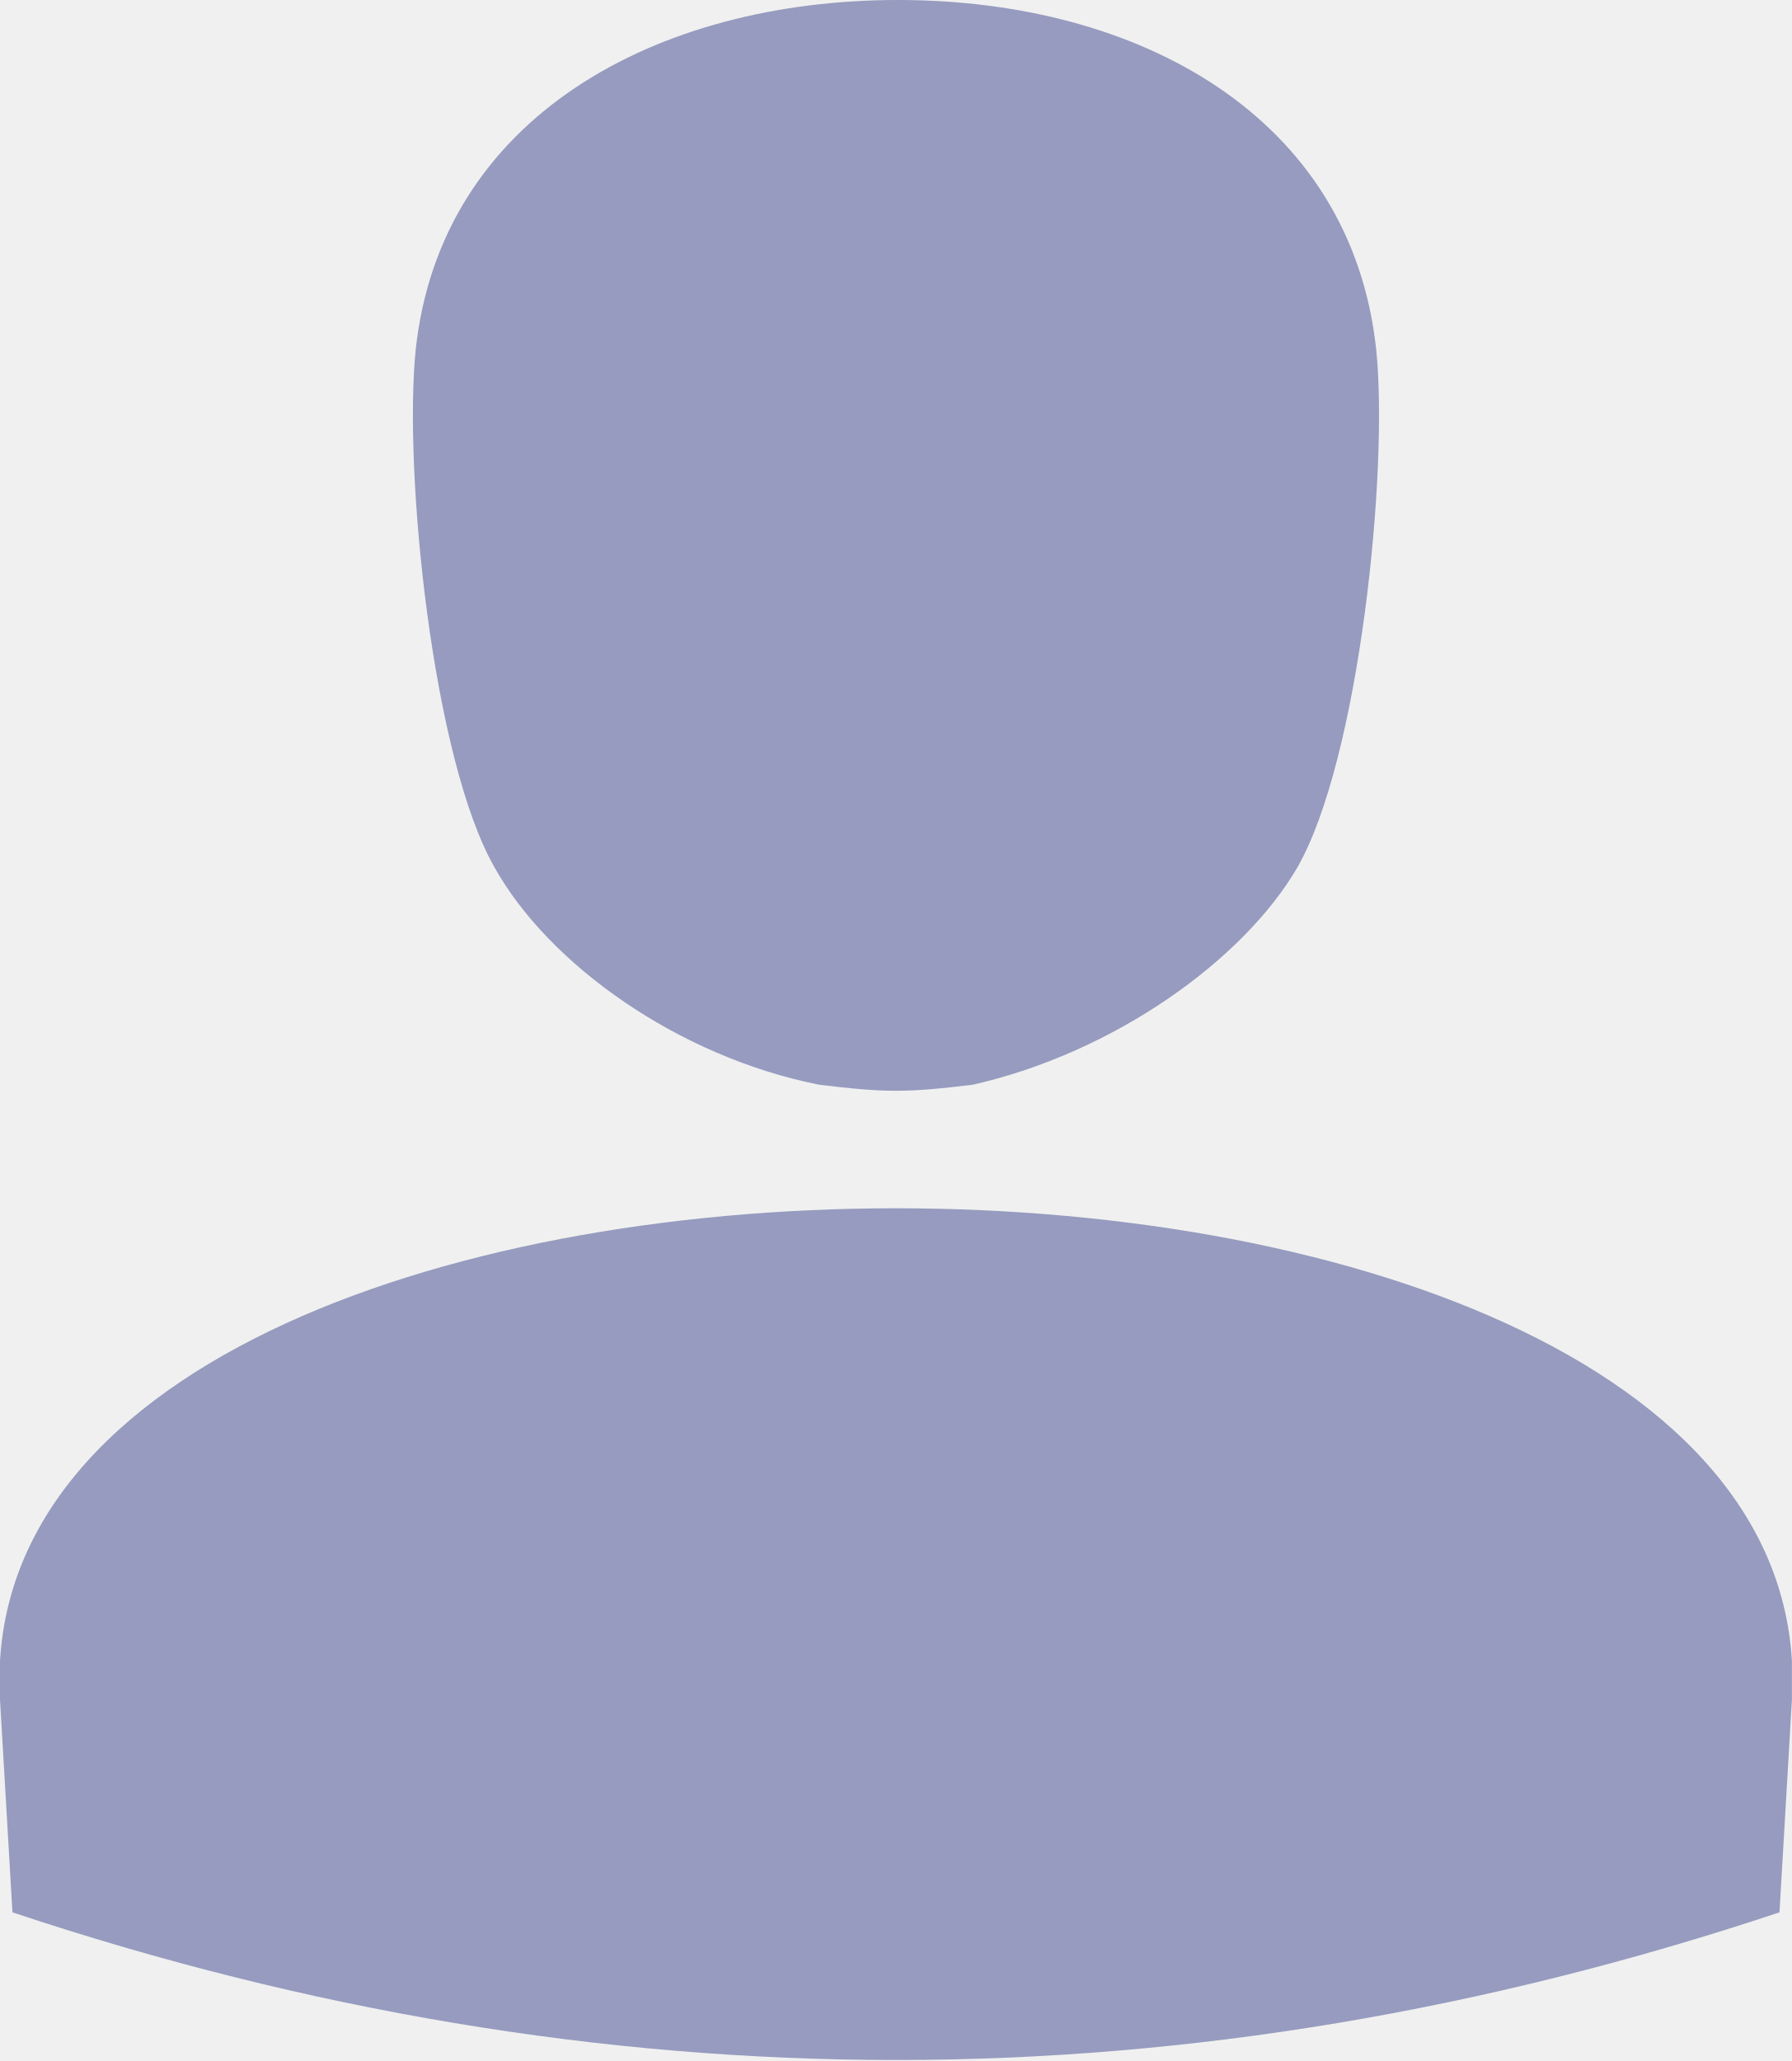
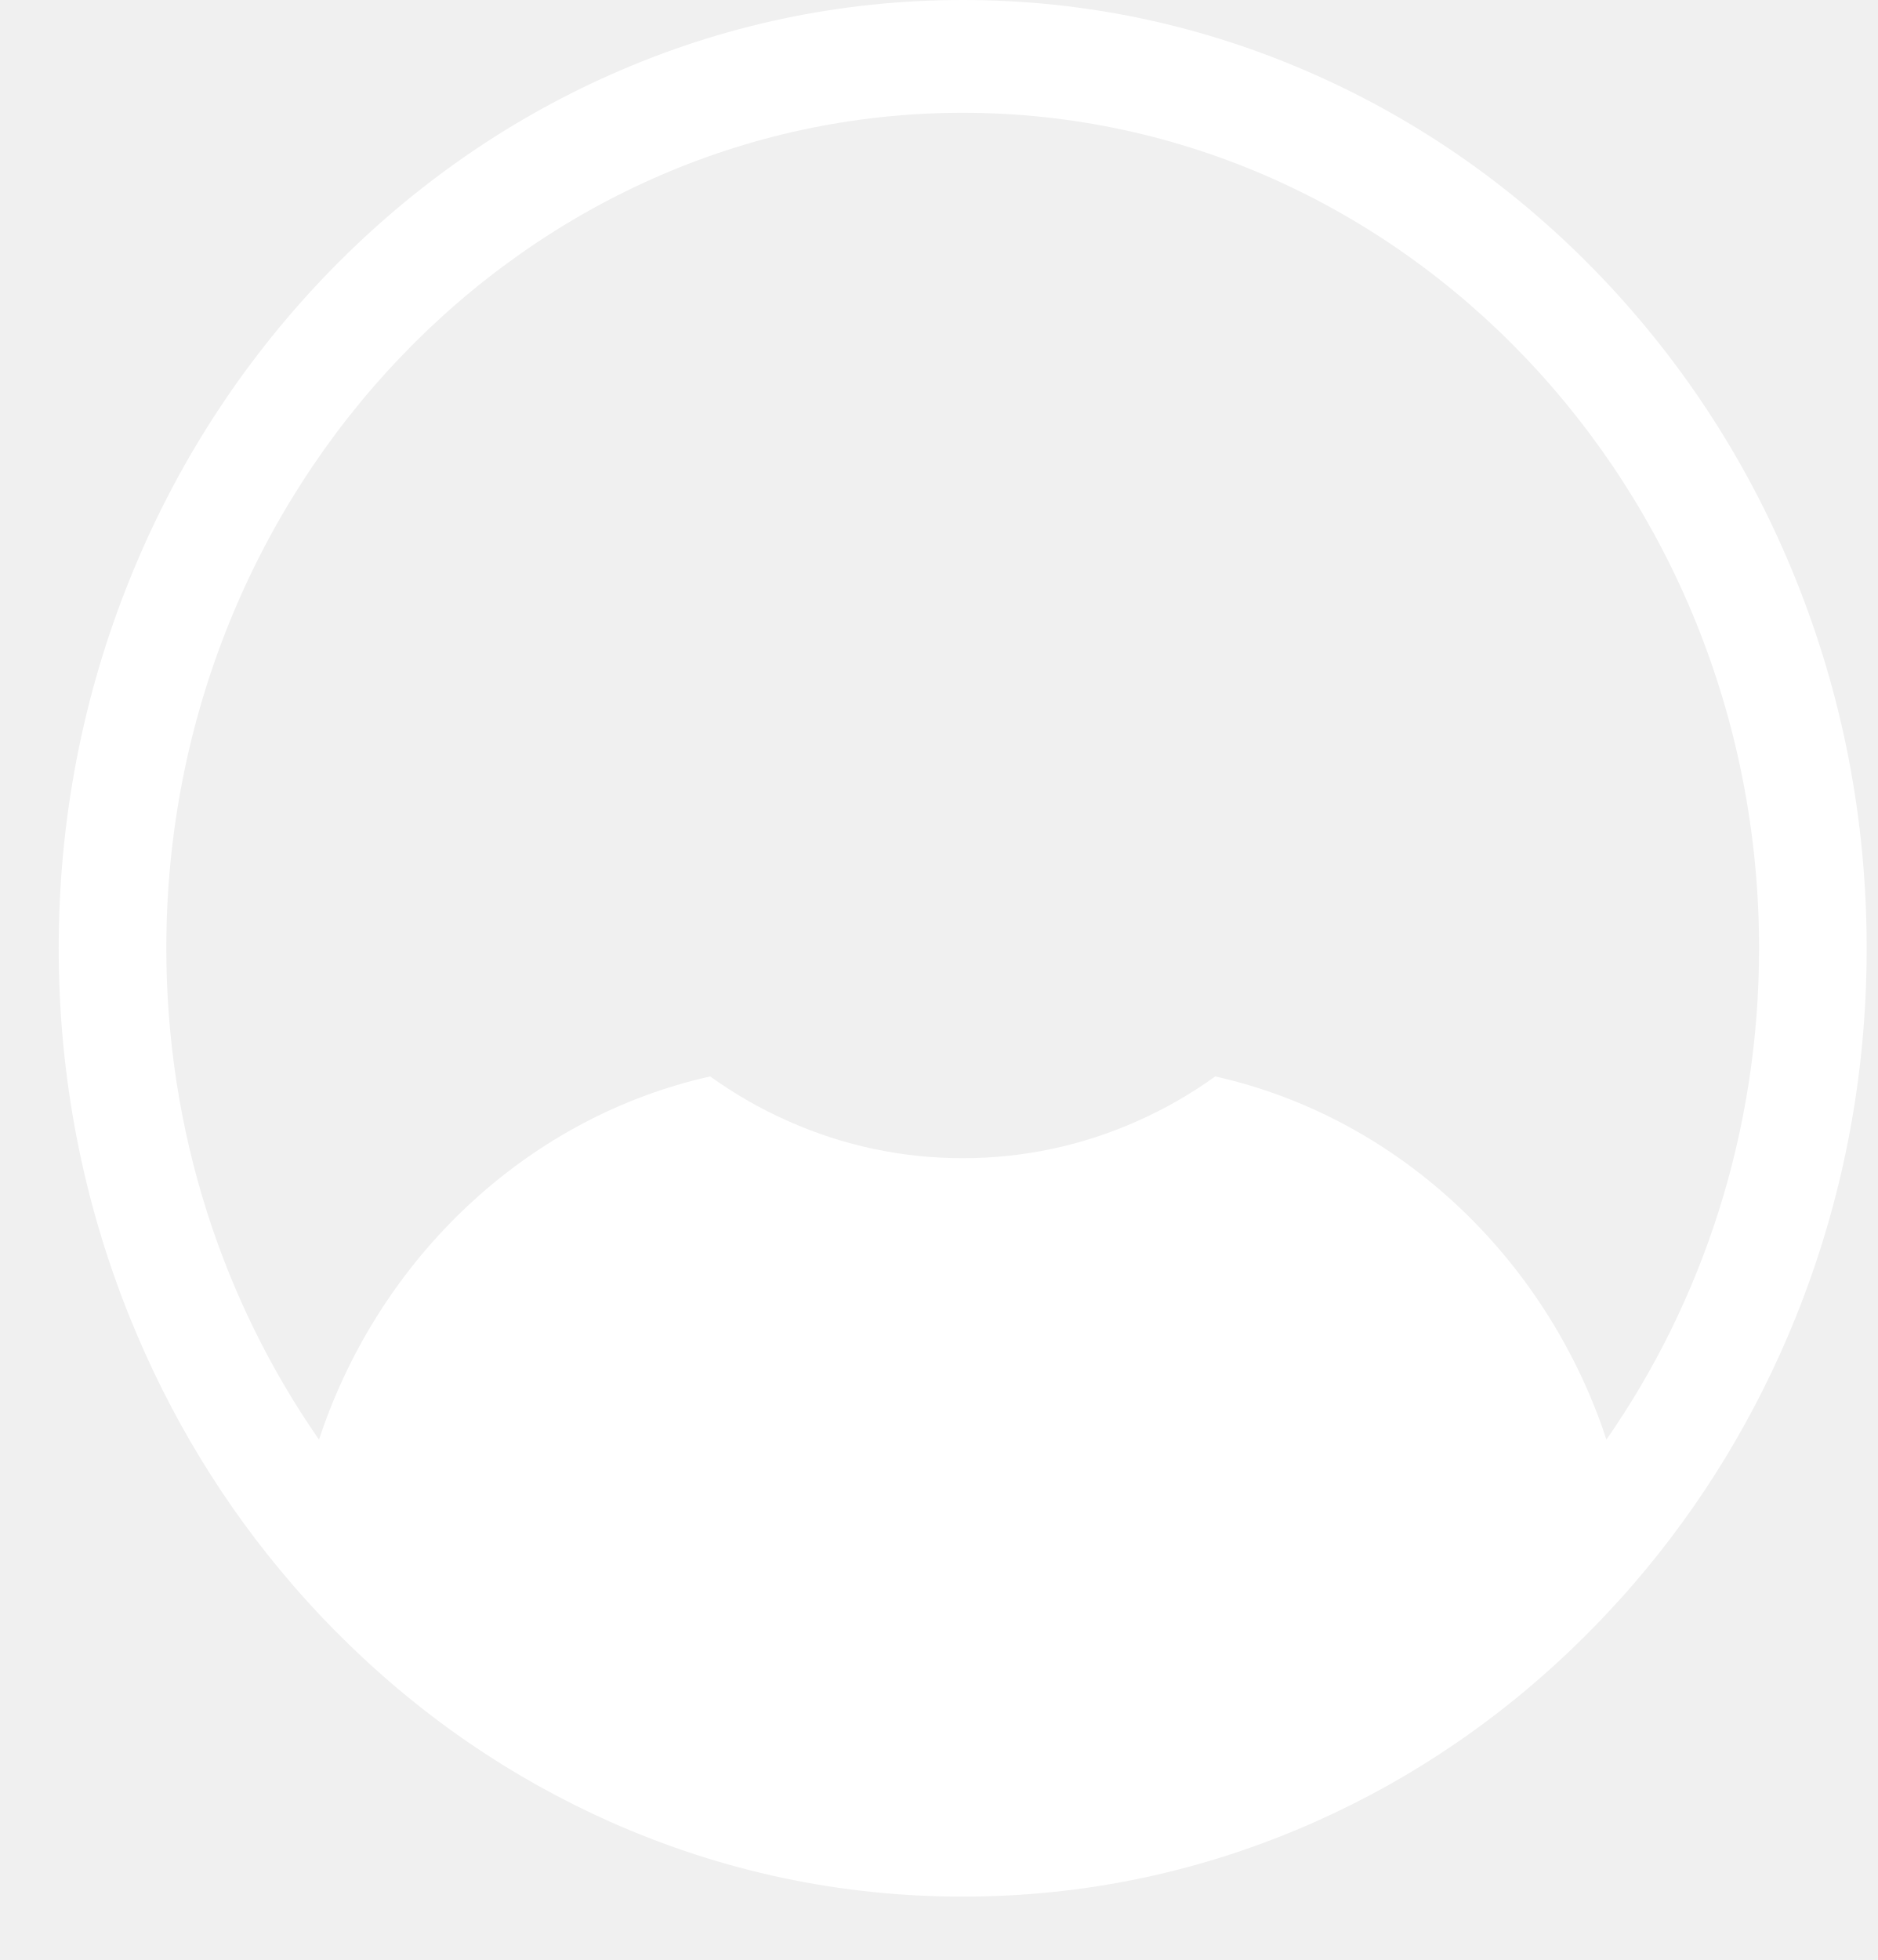
- <svg xmlns="http://www.w3.org/2000/svg" width="20" height="23" viewBox="0 0 20 23" fill="none">
-   <g clip-path="url(#clip0_16_124)">
-     <path fill-rule="evenodd" clip-rule="evenodd" d="M19.861 21.341C13.271 23.538 6.729 23.538 0.139 21.341L-2.95849e-05 18.965C-0.418 11.657 20.418 11.657 20 18.965L19.861 21.341Z" fill="#969BBF" />
-     <path fill-rule="evenodd" clip-rule="evenodd" d="M4.64 3.901C4.501 5.246 4.826 8.474 5.522 9.684C6.125 10.76 7.564 11.791 9.142 12.105C9.884 12.195 10.116 12.195 10.858 12.105C12.436 11.747 13.875 10.715 14.478 9.684C15.174 8.474 15.499 5.246 15.36 3.901C15.081 1.3 12.715 0 10.023 0C7.332 0 4.919 1.3 4.64 3.901Z" fill="#969BBF" />
-   </g>
-   <defs>
-     <clipPath id="clip0_16_124">
-       <rect width="20" height="23" fill="white" />
-     </clipPath>
-   </defs>
+ <svg xmlns="http://www.w3.org/2000/svg" width="23" height="24" viewBox="0 0 23 24" fill="none">
+   <path d="M21.993 7.091C21.436 5.708 20.637 4.467 19.621 3.401C18.604 2.335 17.42 1.498 16.101 0.913C14.736 0.307 13.286 -0 11.791 -0C10.297 -0 8.847 0.307 7.481 0.913C6.163 1.498 4.979 2.335 3.962 3.401C2.946 4.467 2.147 5.709 1.59 7.091C1.012 8.523 0.719 10.044 0.719 11.612C0.719 13.179 1.012 14.7 1.59 16.132C2.077 17.339 2.746 18.438 3.585 19.407C3.707 19.548 3.833 19.687 3.962 19.822C4.513 20.399 5.111 20.909 5.754 21.348C6.3 21.721 6.876 22.042 7.481 22.311C8.847 22.917 10.297 23.224 11.791 23.224C13.286 23.224 14.736 22.917 16.101 22.311C16.707 22.042 17.283 21.721 17.828 21.348C18.471 20.909 19.07 20.399 19.62 19.822C19.75 19.686 19.876 19.548 19.998 19.407C20.836 18.438 21.506 17.339 21.993 16.132C22.57 14.7 22.863 13.179 22.863 11.612C22.863 10.044 22.57 8.523 21.993 7.091ZM19.675 17.628C19.657 17.573 19.639 17.519 19.62 17.465C18.85 15.312 17.065 13.668 14.884 13.181C14.585 13.396 14.264 13.58 13.927 13.729C13.25 14.03 12.532 14.182 11.791 14.182C11.051 14.182 10.333 14.03 9.656 13.729C9.318 13.58 8.998 13.396 8.698 13.181C6.517 13.668 4.733 15.312 3.963 17.465C3.944 17.519 3.925 17.573 3.907 17.628C2.732 15.938 2.037 13.858 2.037 11.611C2.037 5.971 6.413 1.381 11.791 1.381C17.17 1.381 21.545 5.971 21.545 11.612C21.545 13.858 20.851 15.938 19.675 17.628Z" fill="white" />
</svg>
